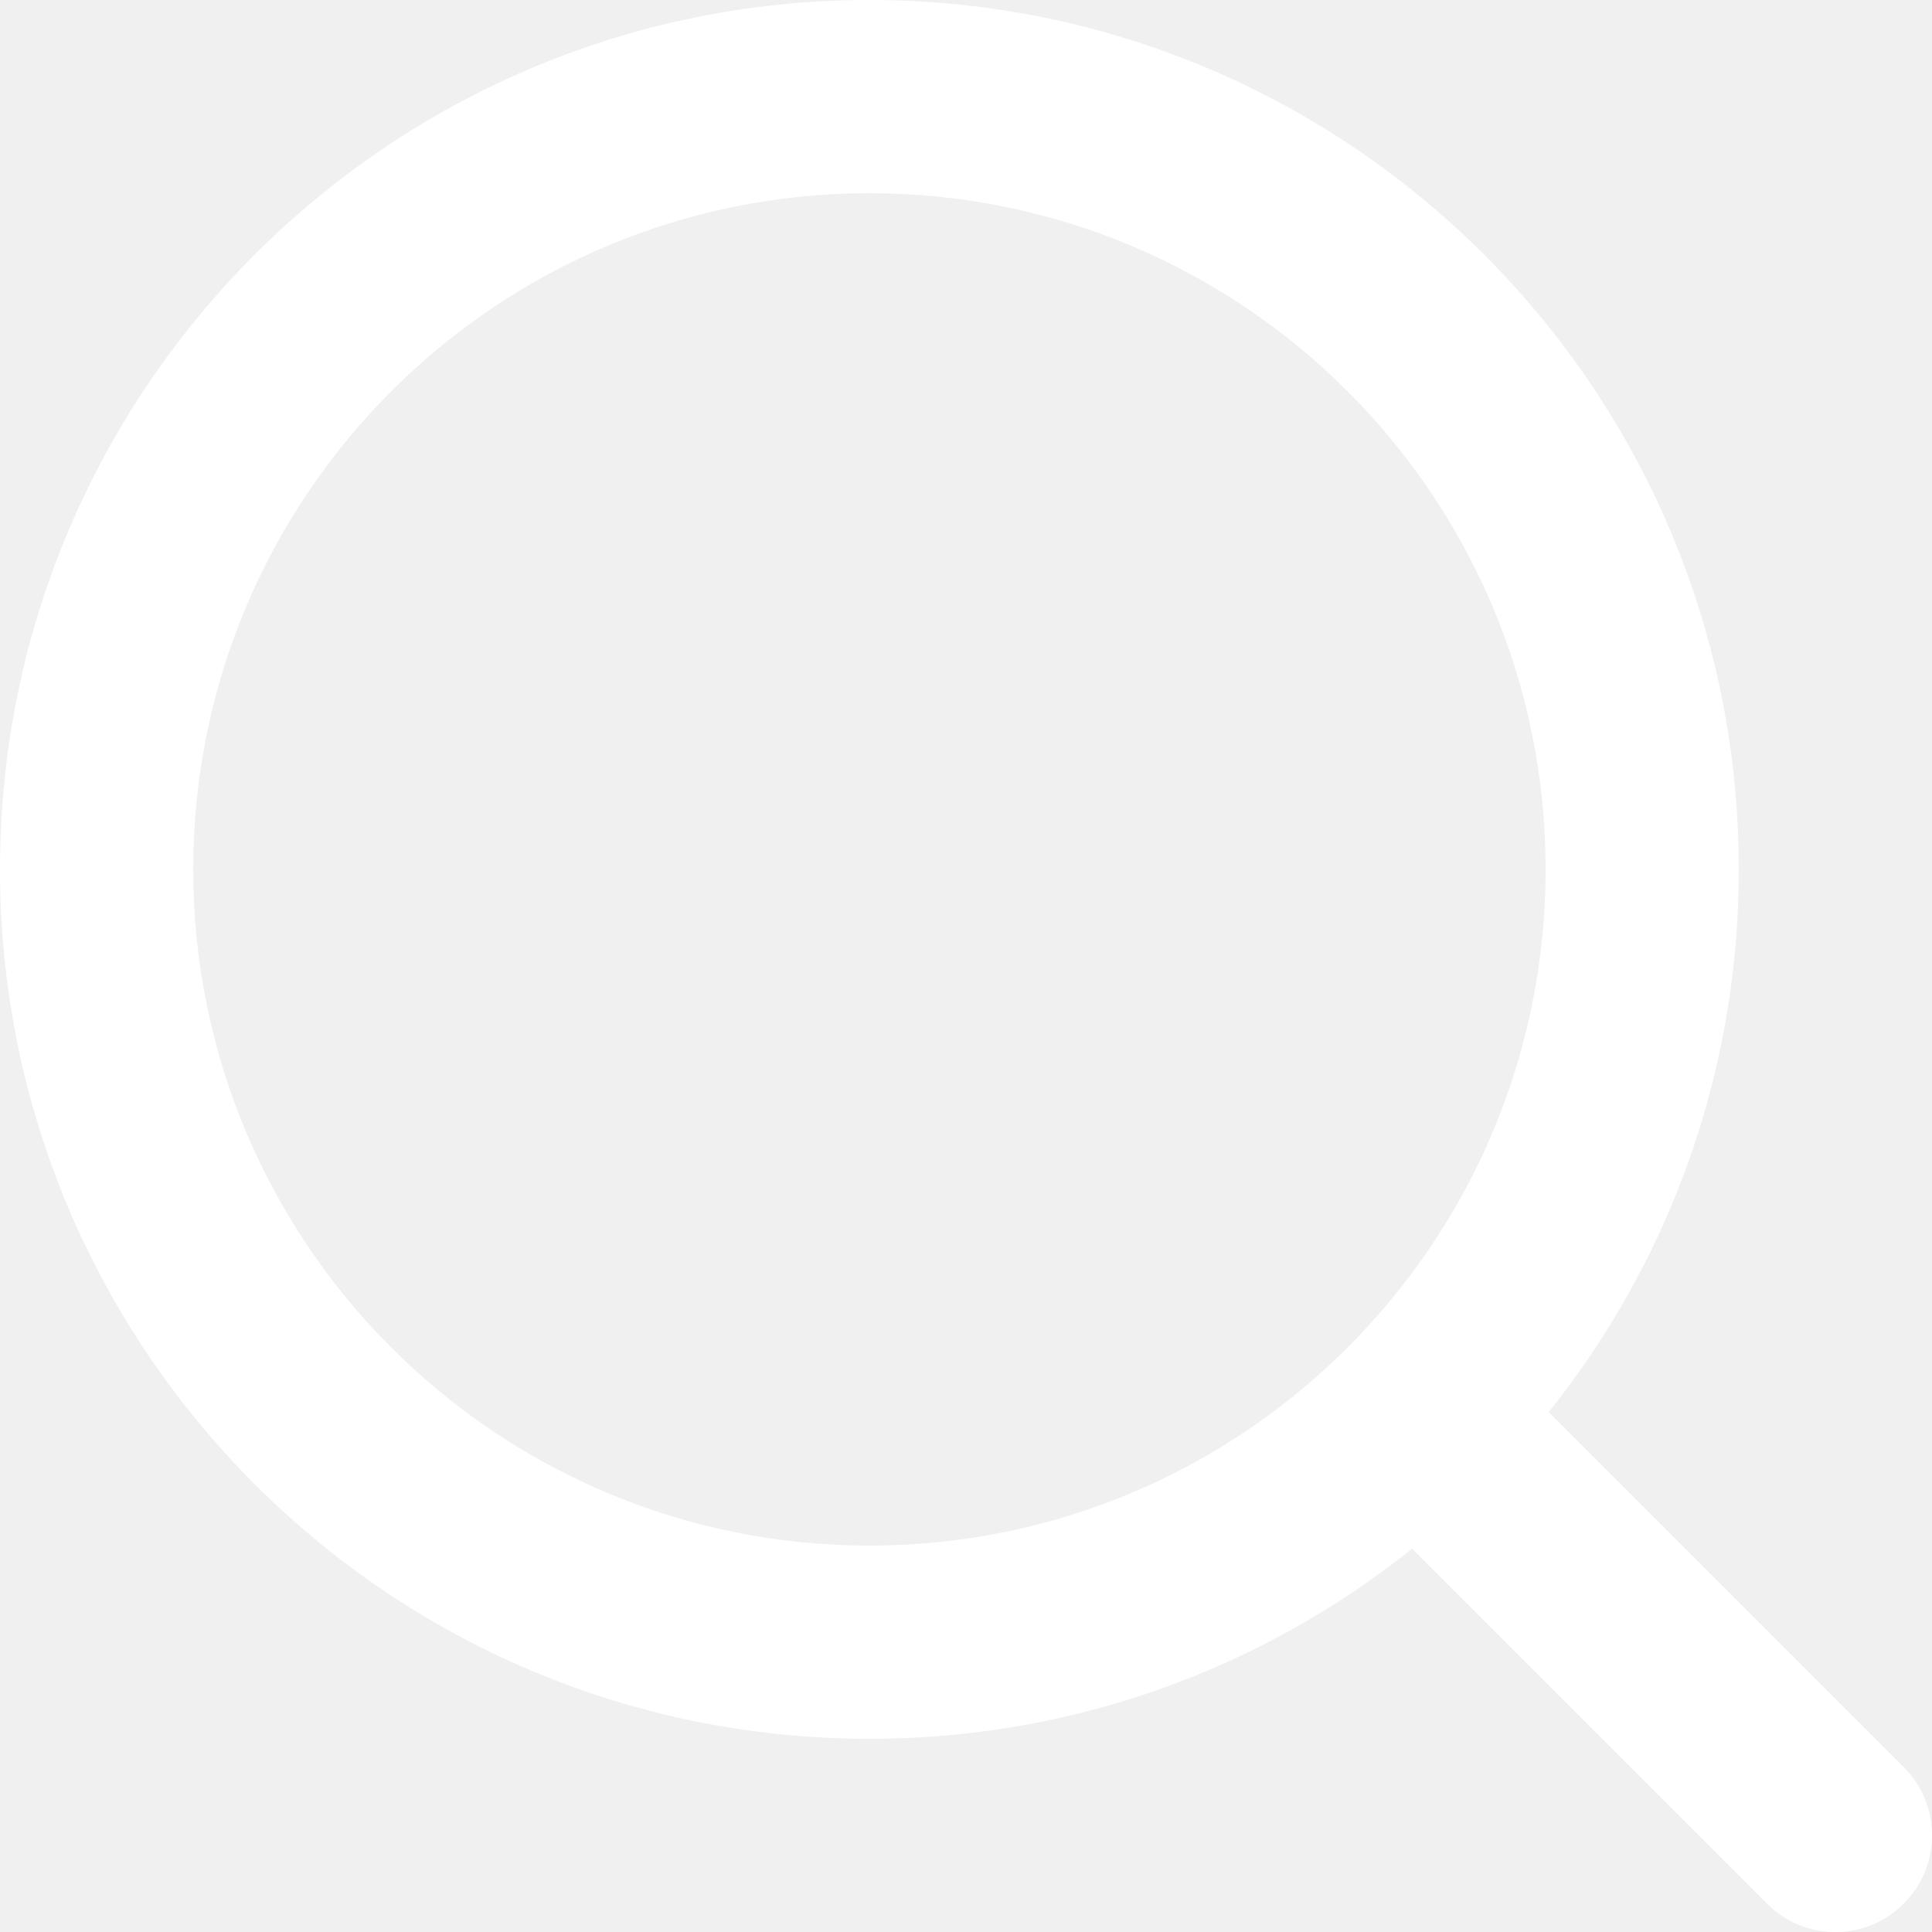
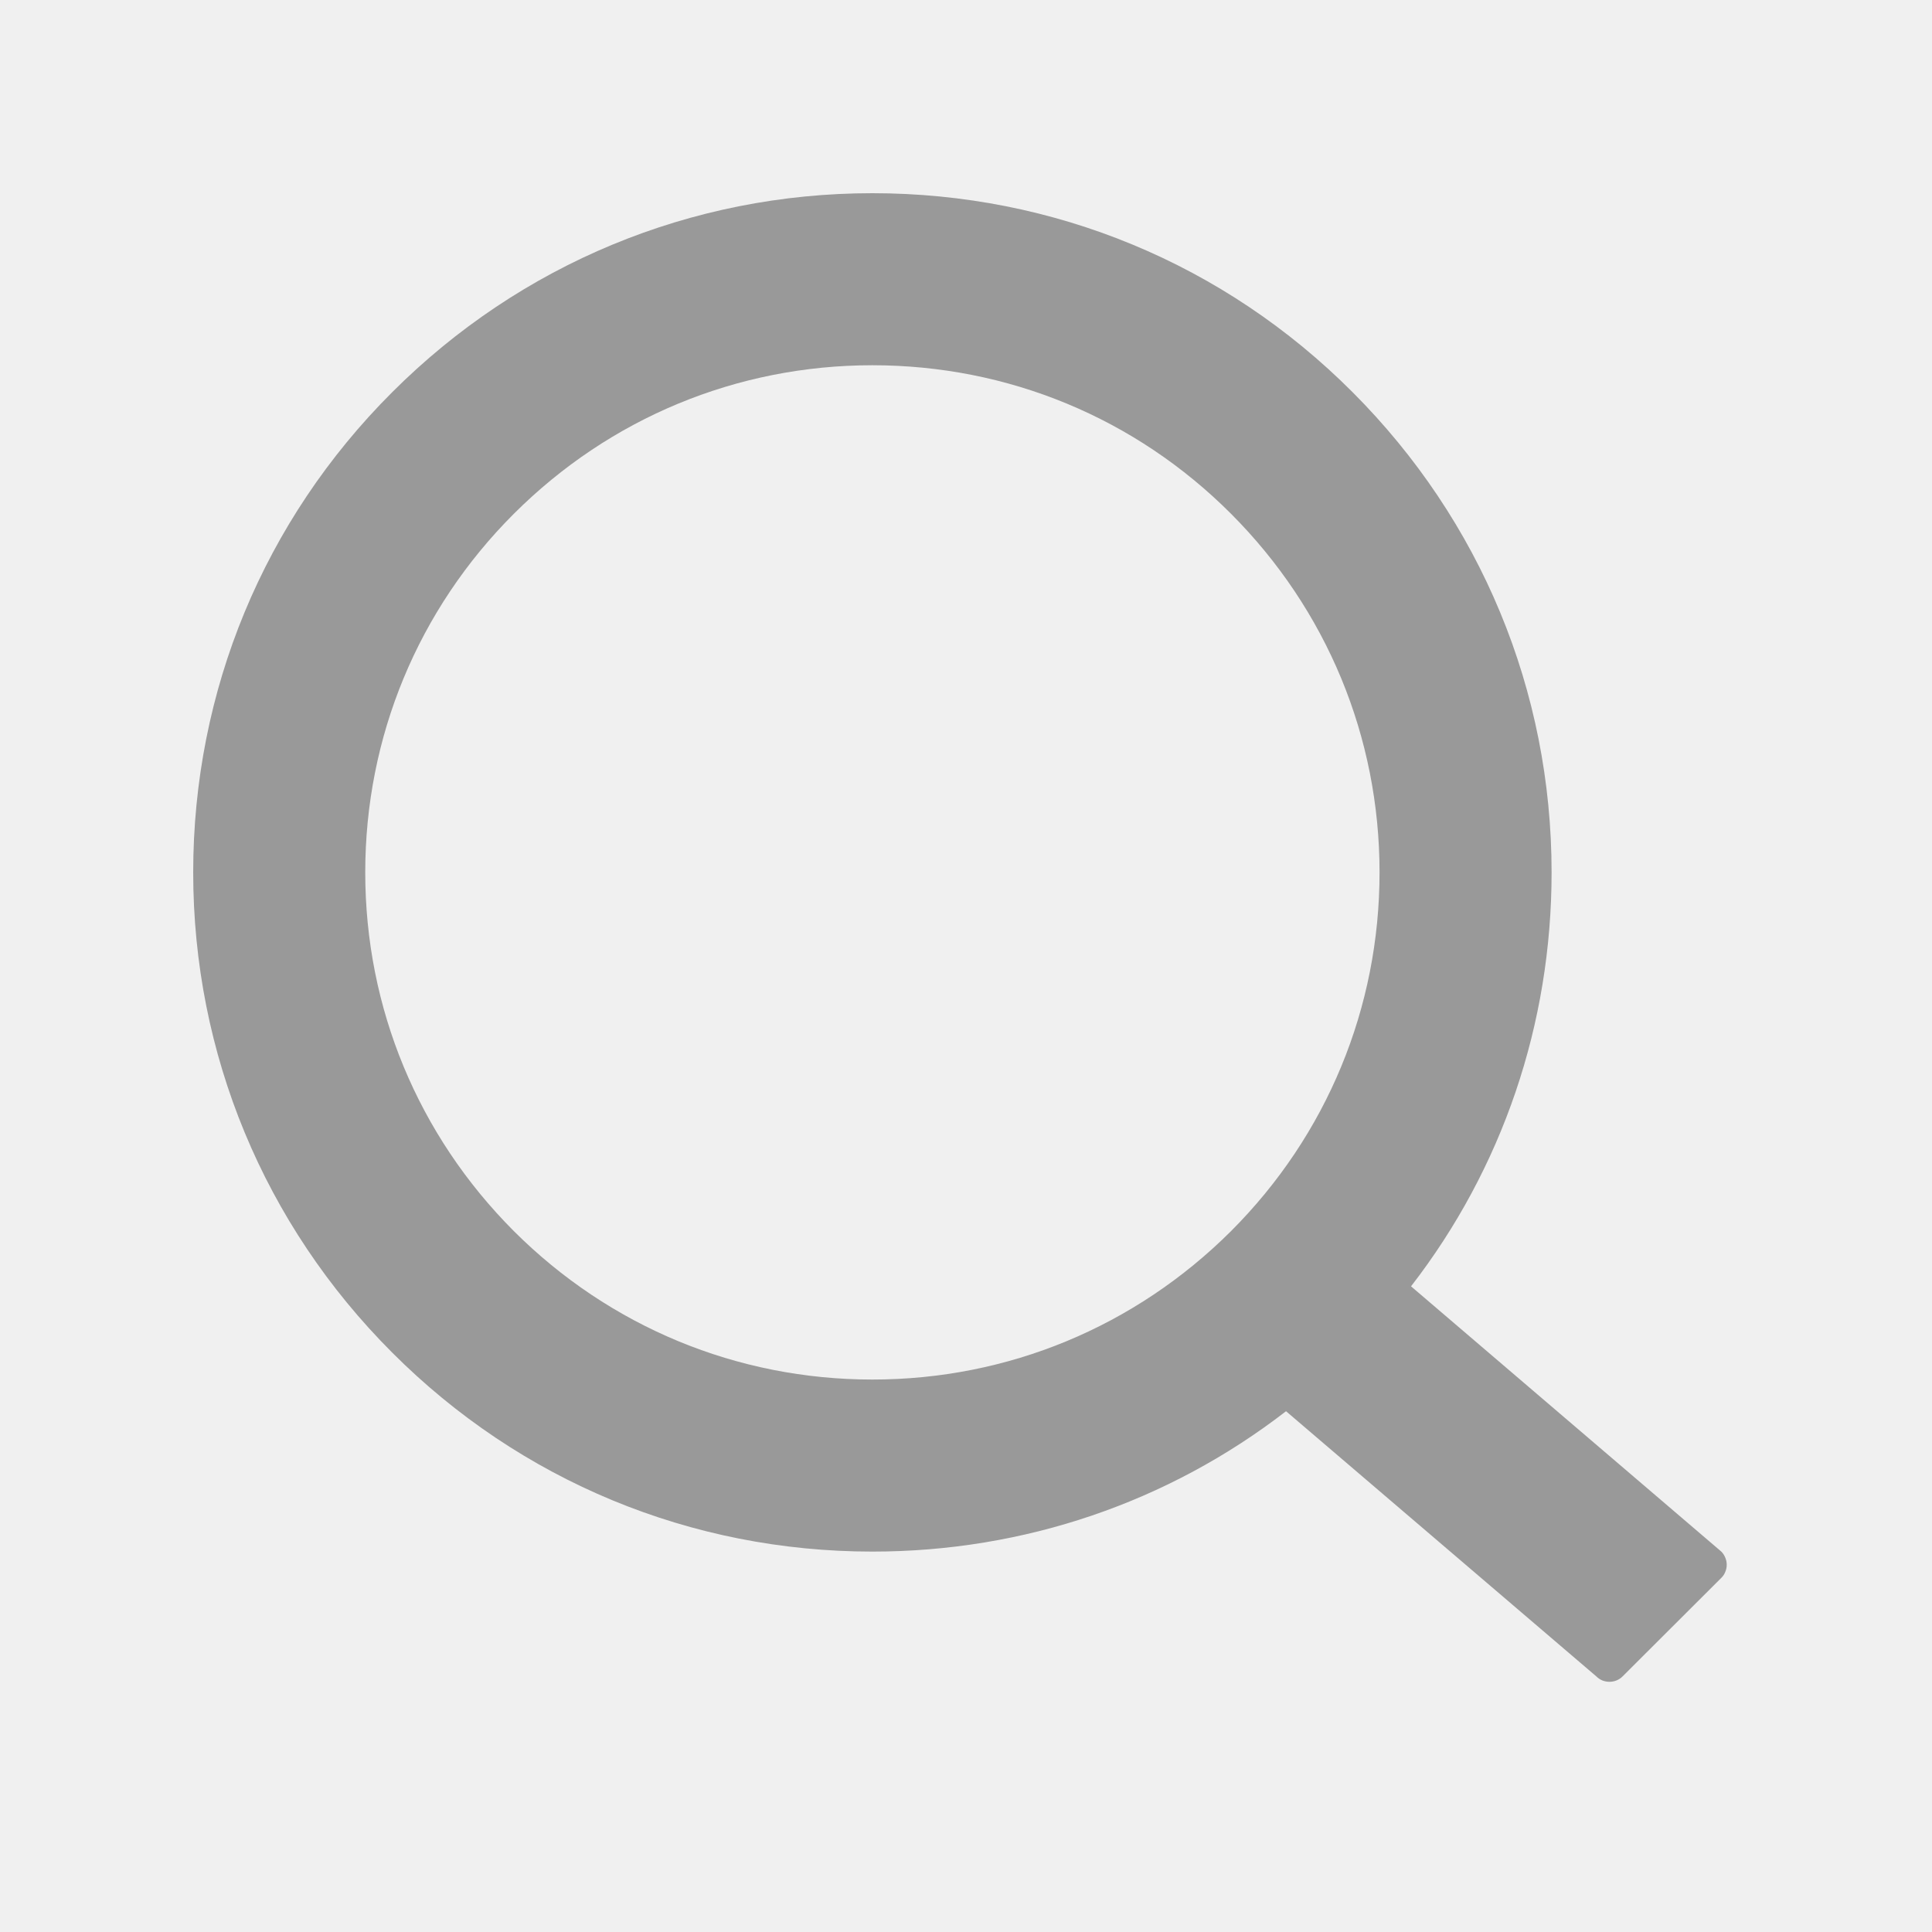
<svg xmlns="http://www.w3.org/2000/svg" width="20" height="20" viewBox="0 0 20 20" fill="none">
-   <path fill-rule="evenodd" clip-rule="evenodd" d="M9 2C5.134 2 2 5.134 2 9C2 12.866 5.134 16 9 16C12.866 16 16 12.866 16 9C16 5.134 12.866 2 9 2ZM0 9C0 4.029 4.029 0 9 0C13.971 0 18 4.029 18 9C18 13.971 13.971 18 9 18C4.029 18 0 13.971 0 9Z" fill="white" />
-   <path fill-rule="evenodd" clip-rule="evenodd" d="M14.293 14.293C14.683 13.902 15.317 13.902 15.707 14.293L19.707 18.293C20.098 18.683 20.098 19.317 19.707 19.707C19.317 20.098 18.683 20.098 18.293 19.707L14.293 15.707C13.902 15.317 13.902 14.683 14.293 14.293Z" fill="white" />
+   <path d="M17.819 16.062L14.607 13.316C15.552 12.095 16.062 10.602 16.062 9.031C16.062 7.152 15.329 5.389 14.002 4.06C12.676 2.731 10.909 2 9.031 2C7.154 2 5.387 2.734 4.06 4.06C2.731 5.387 2 7.152 2 9.031C2 10.909 2.734 12.676 4.06 14.002C5.387 15.331 7.152 16.062 9.031 16.062C10.602 16.062 12.092 15.552 13.313 14.609L16.525 17.354C16.543 17.372 16.564 17.386 16.587 17.396C16.611 17.405 16.636 17.41 16.661 17.41C16.686 17.41 16.711 17.405 16.734 17.396C16.758 17.386 16.779 17.372 16.797 17.354L17.819 16.334C17.837 16.317 17.851 16.295 17.86 16.272C17.87 16.249 17.875 16.224 17.875 16.198C17.875 16.173 17.87 16.148 17.86 16.125C17.851 16.102 17.837 16.08 17.819 16.062ZM12.744 12.744C11.75 13.735 10.433 14.281 9.031 14.281C7.63 14.281 6.312 13.735 5.319 12.744C4.327 11.75 3.781 10.433 3.781 9.031C3.781 7.63 4.327 6.31 5.319 5.319C6.312 4.327 7.63 3.781 9.031 3.781C10.433 3.781 11.752 4.325 12.744 5.319C13.735 6.312 14.281 7.63 14.281 9.031C14.281 10.433 13.735 11.752 12.744 12.744Z" fill="#999999" />
</svg>
